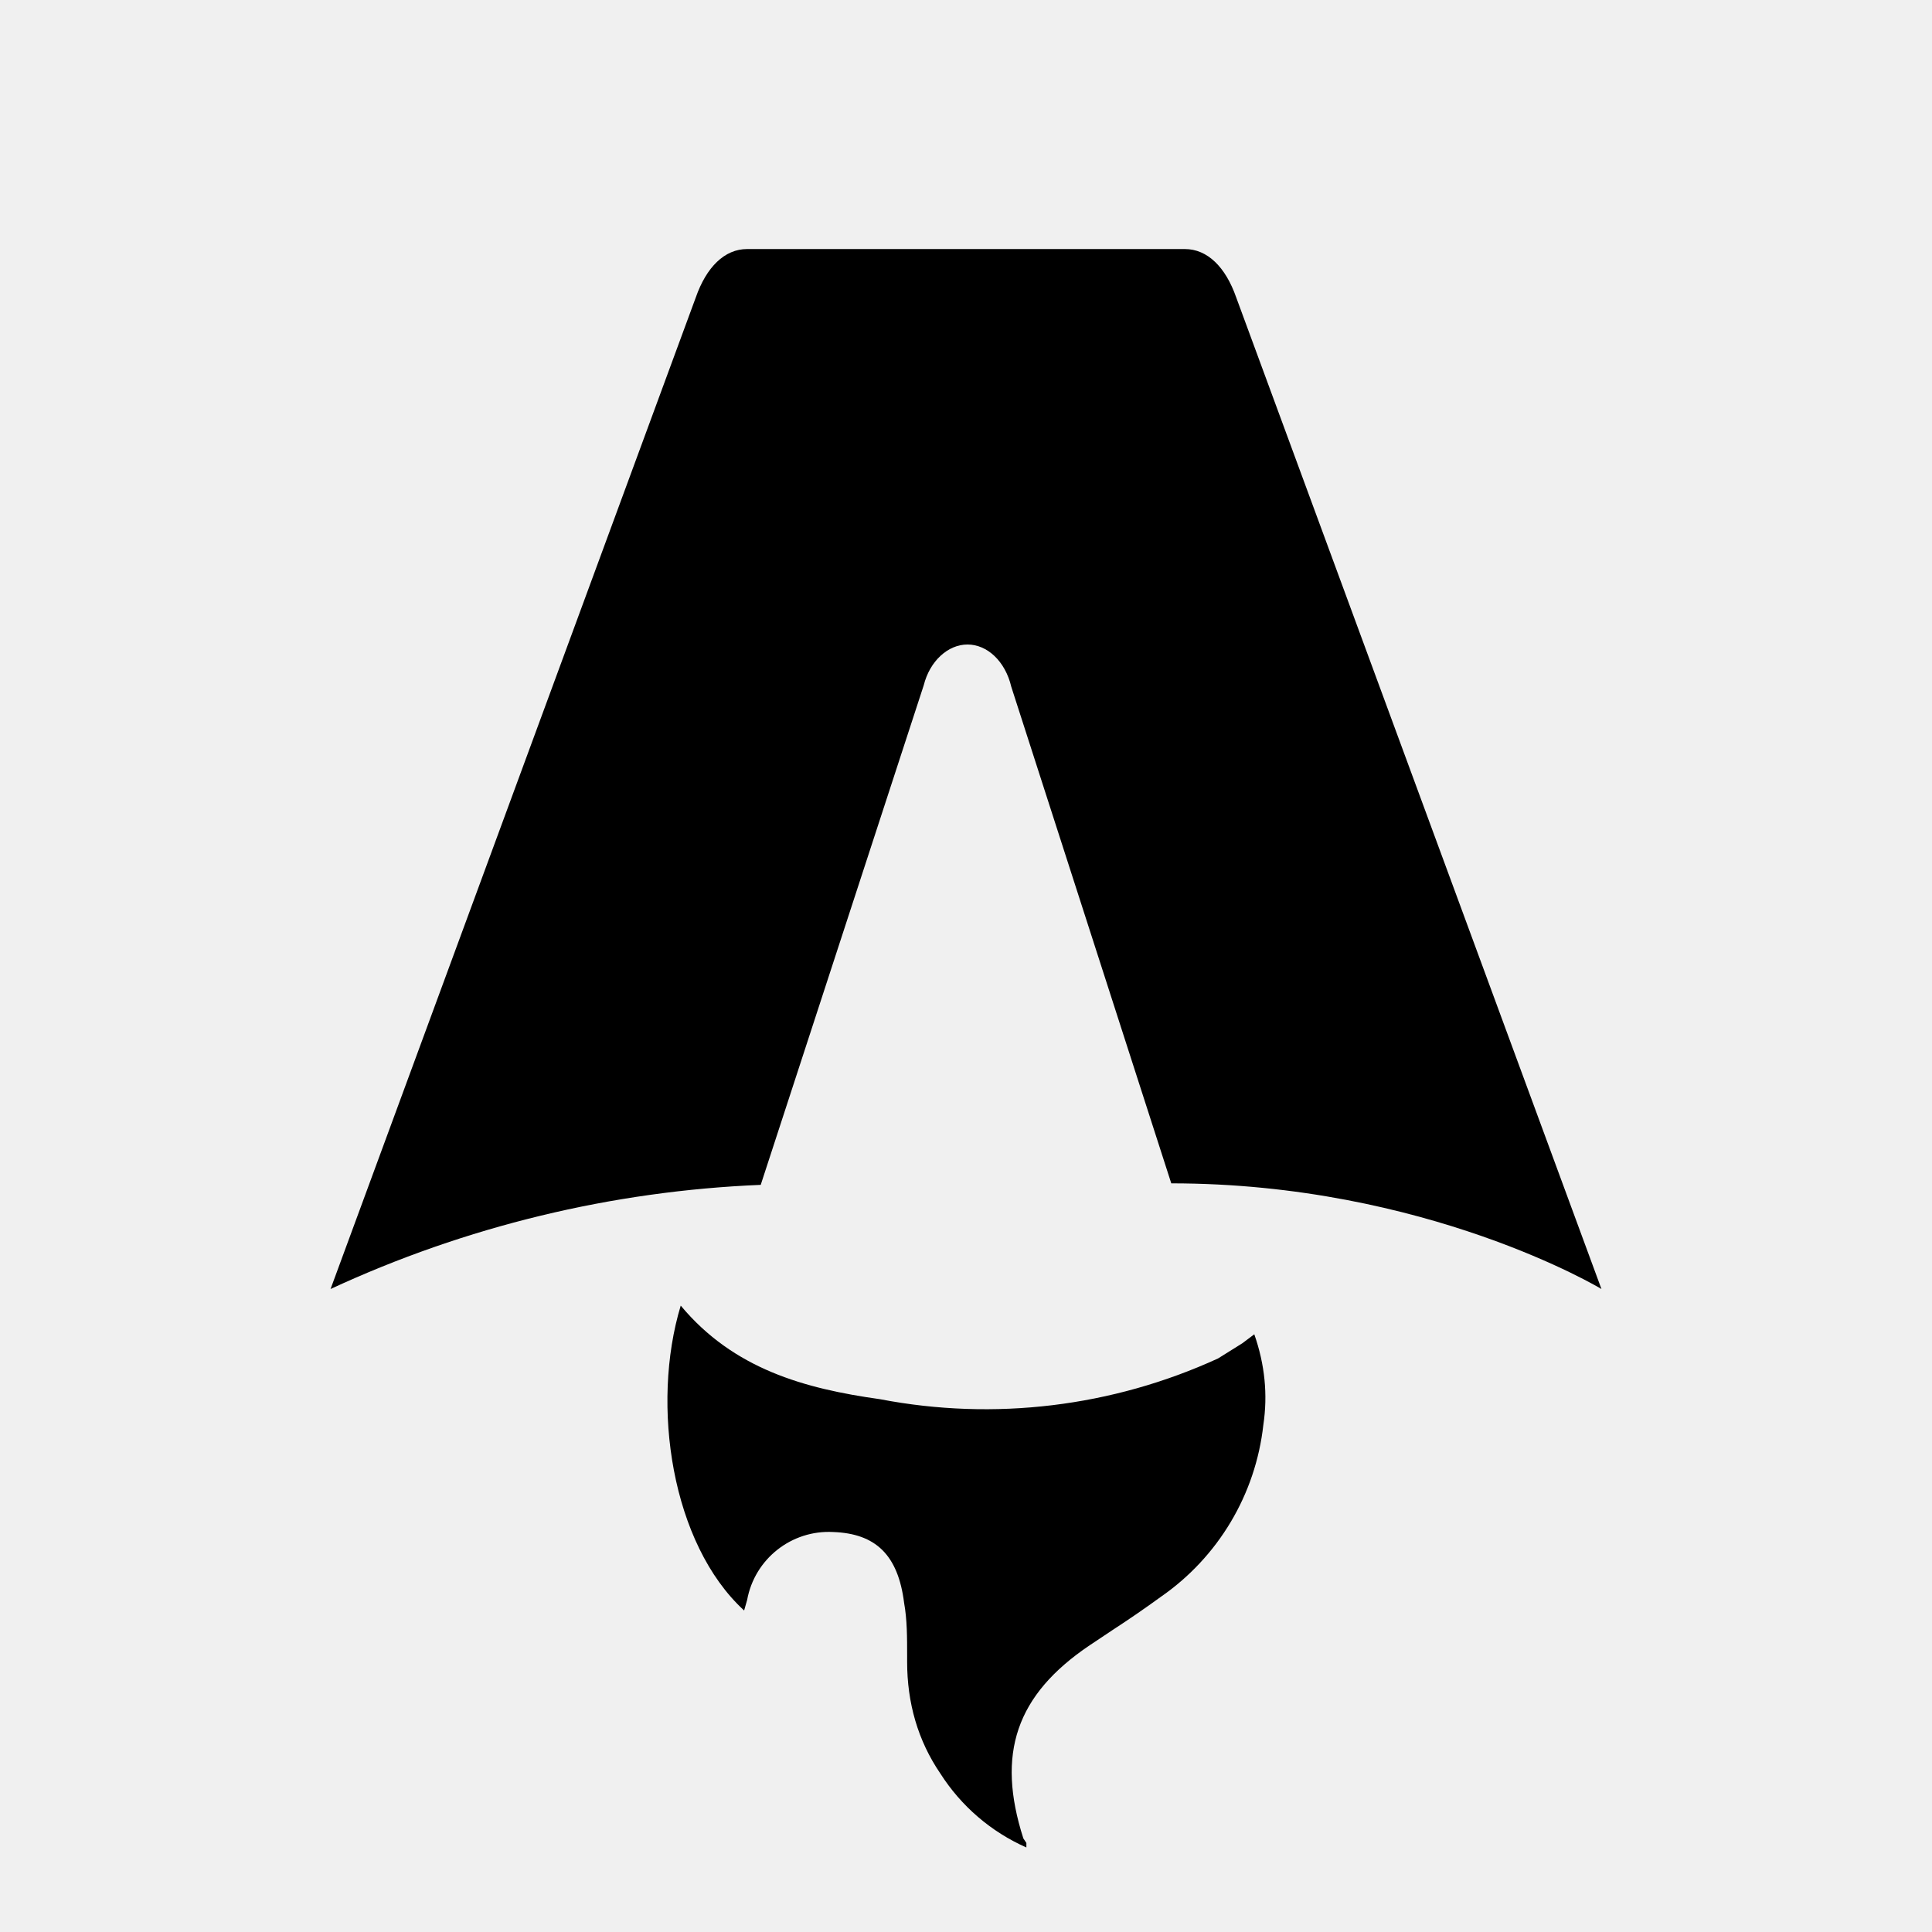
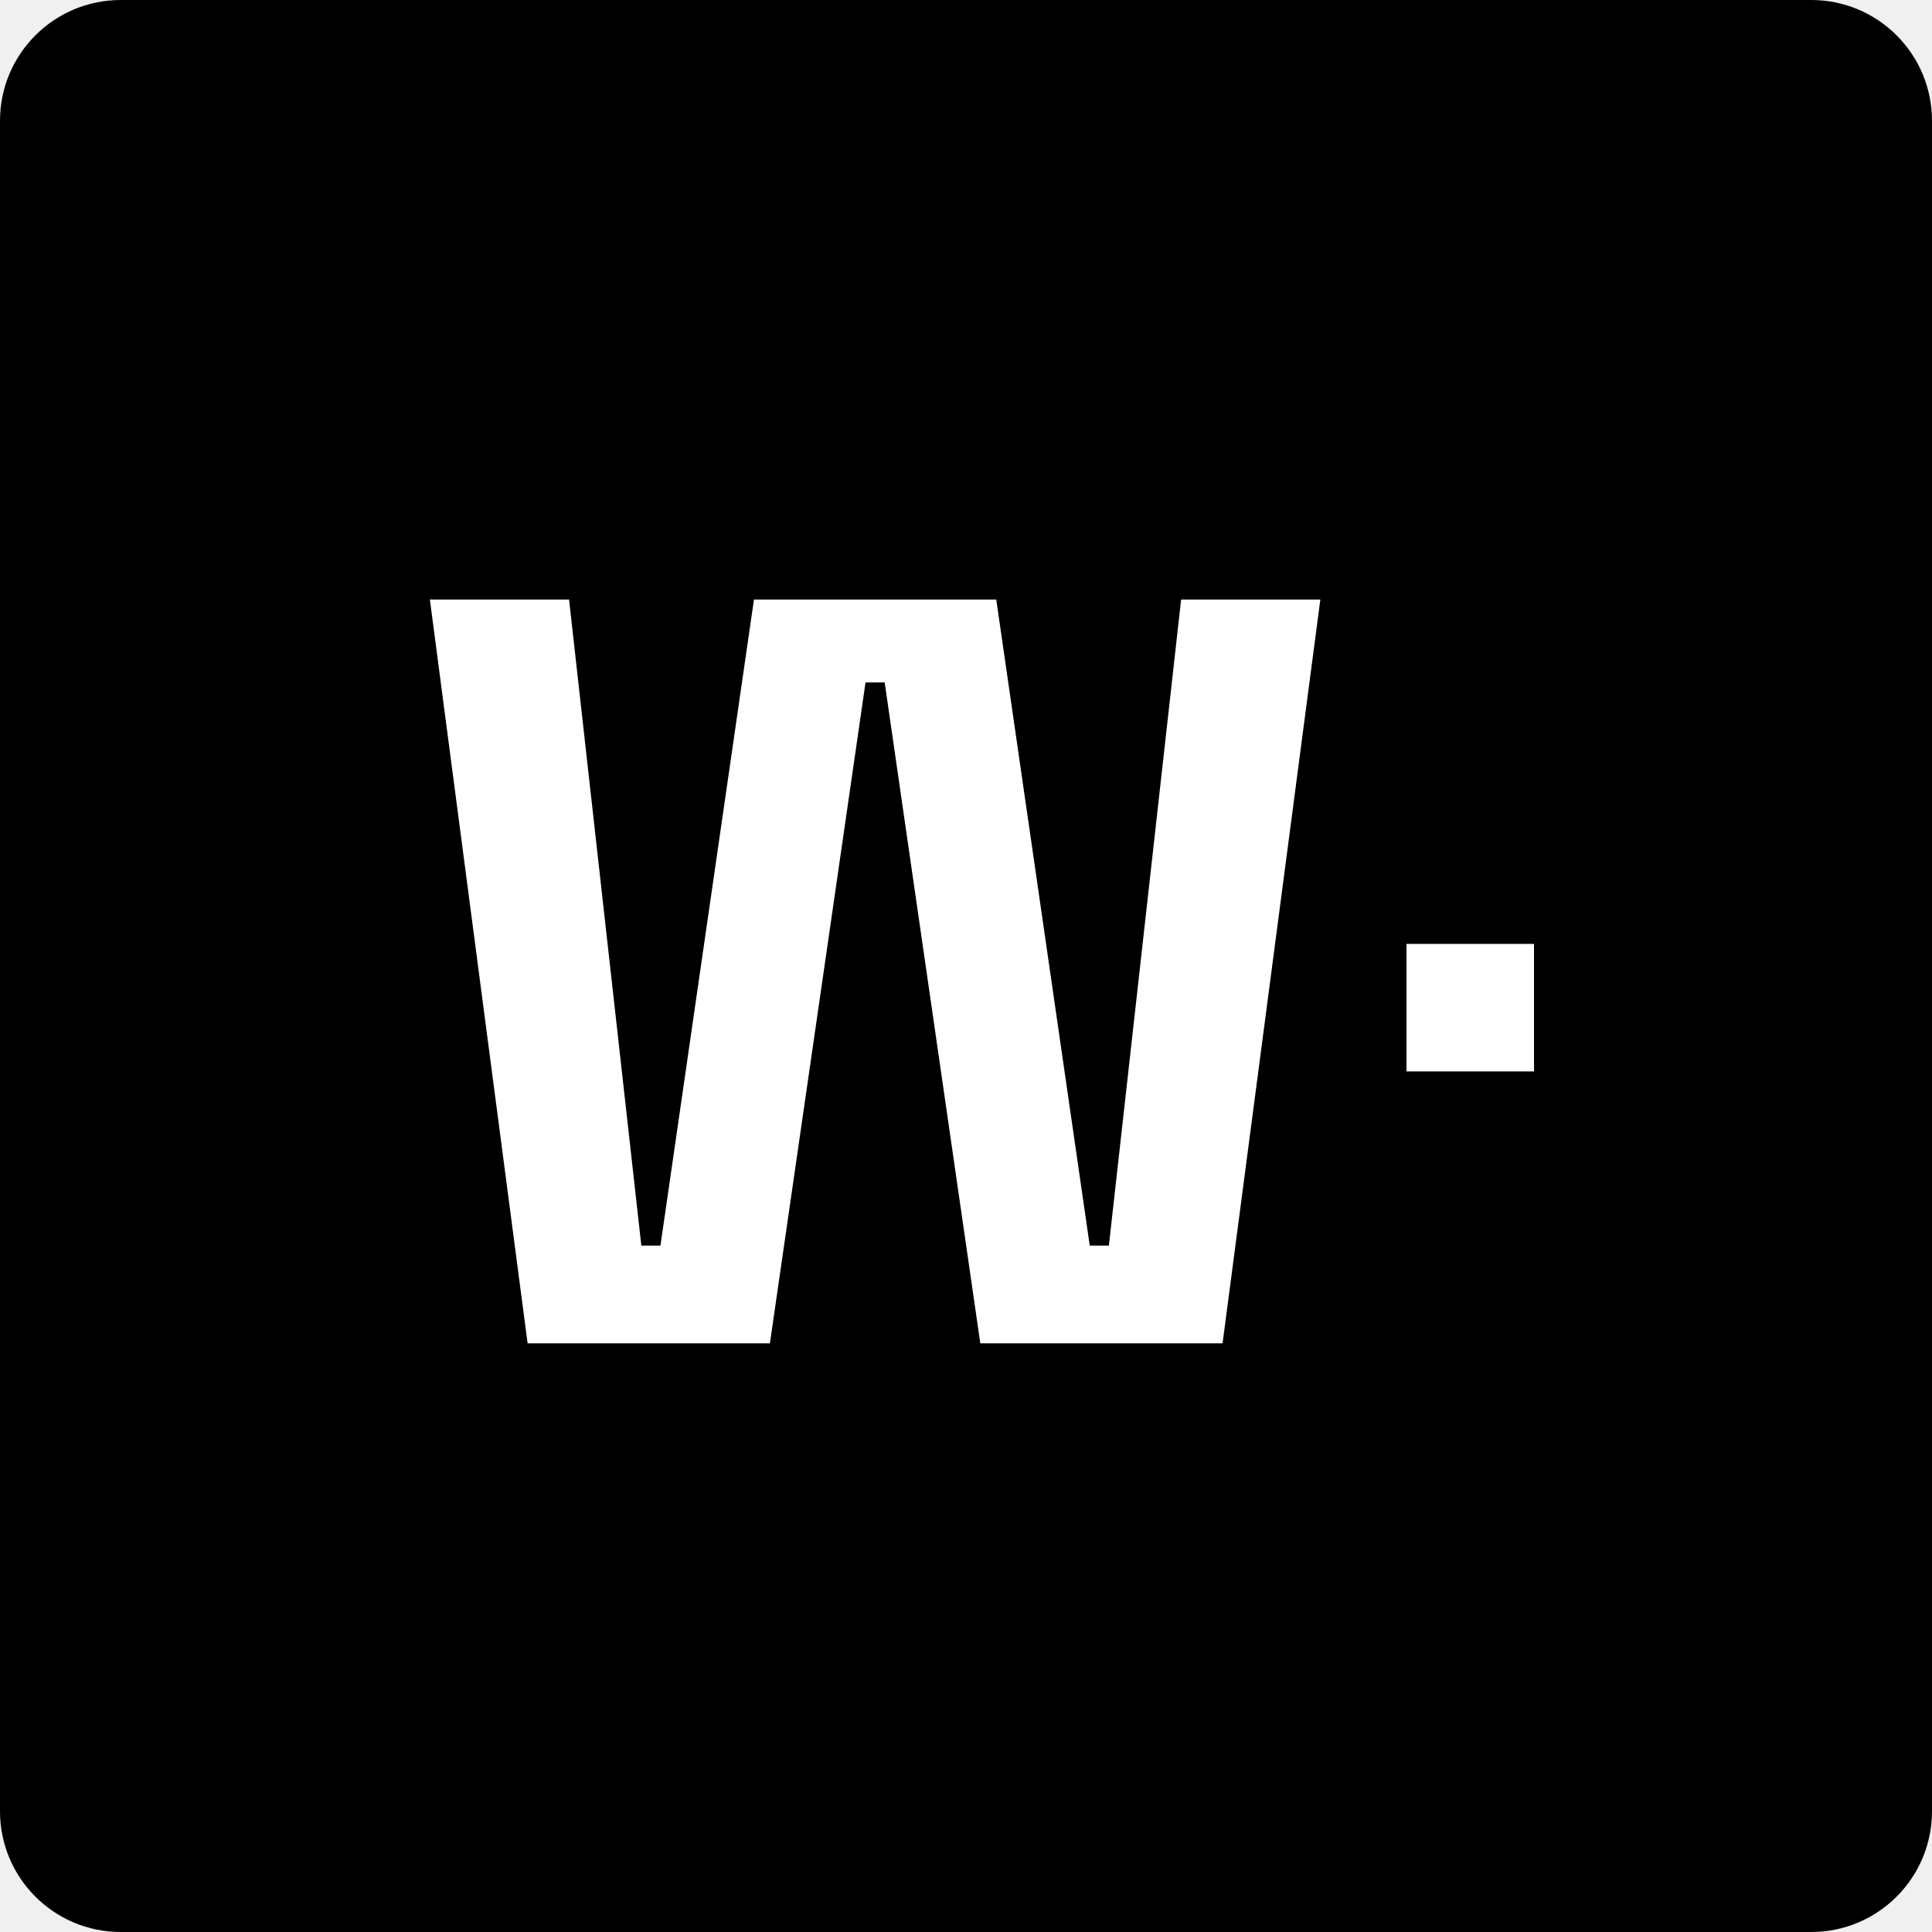
- <svg xmlns="http://www.w3.org/2000/svg" fill="none" viewBox="0 0 128 128">
-   <path d="M50.4 78.5a75.1 75.1 0 0 0-28.5 6.9l24.2-65.7c.7-2 1.9-3.2 3.4-3.2h29c1.5 0 2.7 1.2 3.4 3.2l24.2 65.7s-11.6-7-28.5-7L67 45.5c-.4-1.7-1.6-2.8-2.9-2.8-1.3 0-2.5 1.1-2.9 2.7L50.4 78.5Zm-1.1 28.2Zm-4.2-20.2c-2 6.6-.6 15.8 4.2 20.2a17.5 17.5 0 0 1 .2-.7 5.5 5.5 0 0 1 5.7-4.5c2.8.1 4.3 1.5 4.7 4.7.2 1.1.2 2.3.2 3.5v.4c0 2.7.7 5.2 2.2 7.4a13 13 0 0 0 5.7 4.9v-.3l-.2-.3c-1.8-5.6-.5-9.5 4.4-12.8l1.5-1a73 73 0 0 0 3.2-2.2 16 16 0 0 0 6.8-11.4c.3-2 .1-4-.6-6l-.8.6-1.6 1a37 37 0 0 1-22.4 2.7c-5-.7-9.7-2-13.2-6.2Z" />
-   <style>
-         path { fill: #000; }
-         @media (prefers-color-scheme: dark) {
-             path { fill: #FFF; }
-         }
-     </style>
+ <svg xmlns="http://www.w3.org/2000/svg" width="64" height="64" viewBox="0 0 64 64" fill="none">
+   <rect width="64" height="64" rx="4" fill="black" />
+   <path d="M17.478 44.5L14.24 19.86H18.851L21.245 41.262H21.878L24.976 19.86H33.002L36.099 41.262H36.733L39.126 19.86H43.738L40.499 44.5H32.474L29.306 22.606H28.672L25.504 44.5H17.478Z" fill="white" />
+   <rect x="46.592" y="31.268" width="4.224" height="4.224" fill="white" />
</svg>
